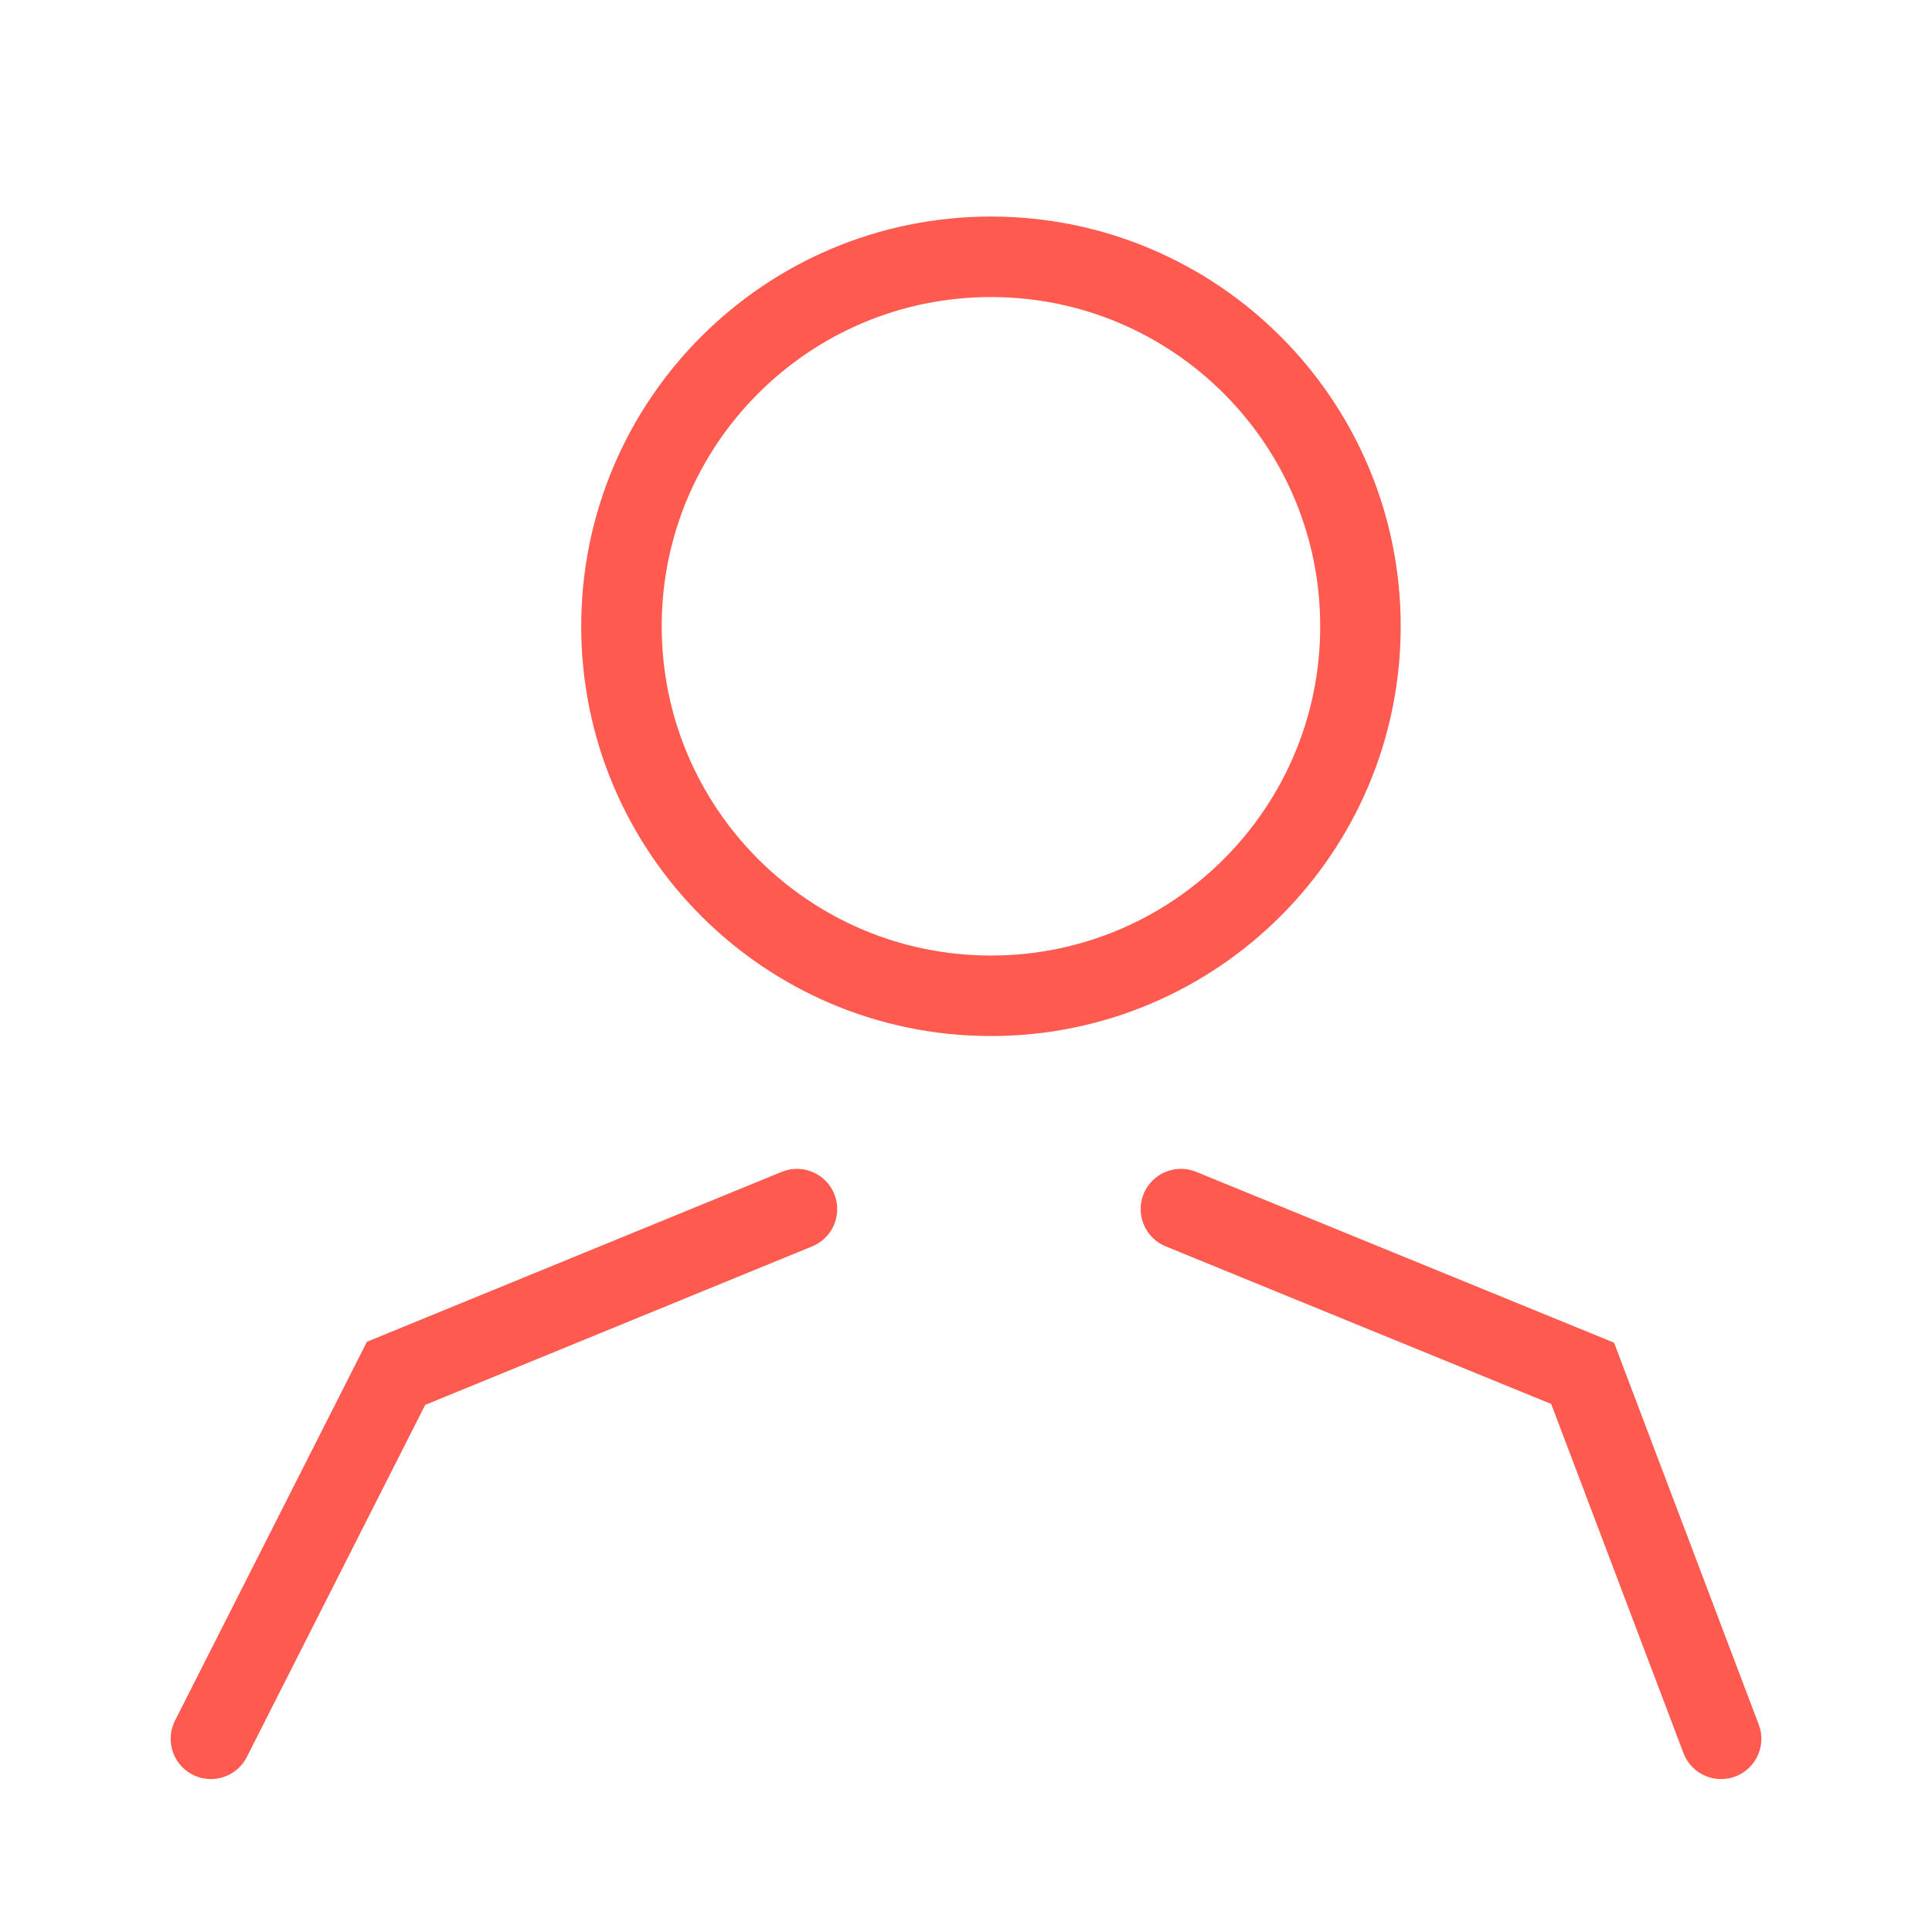
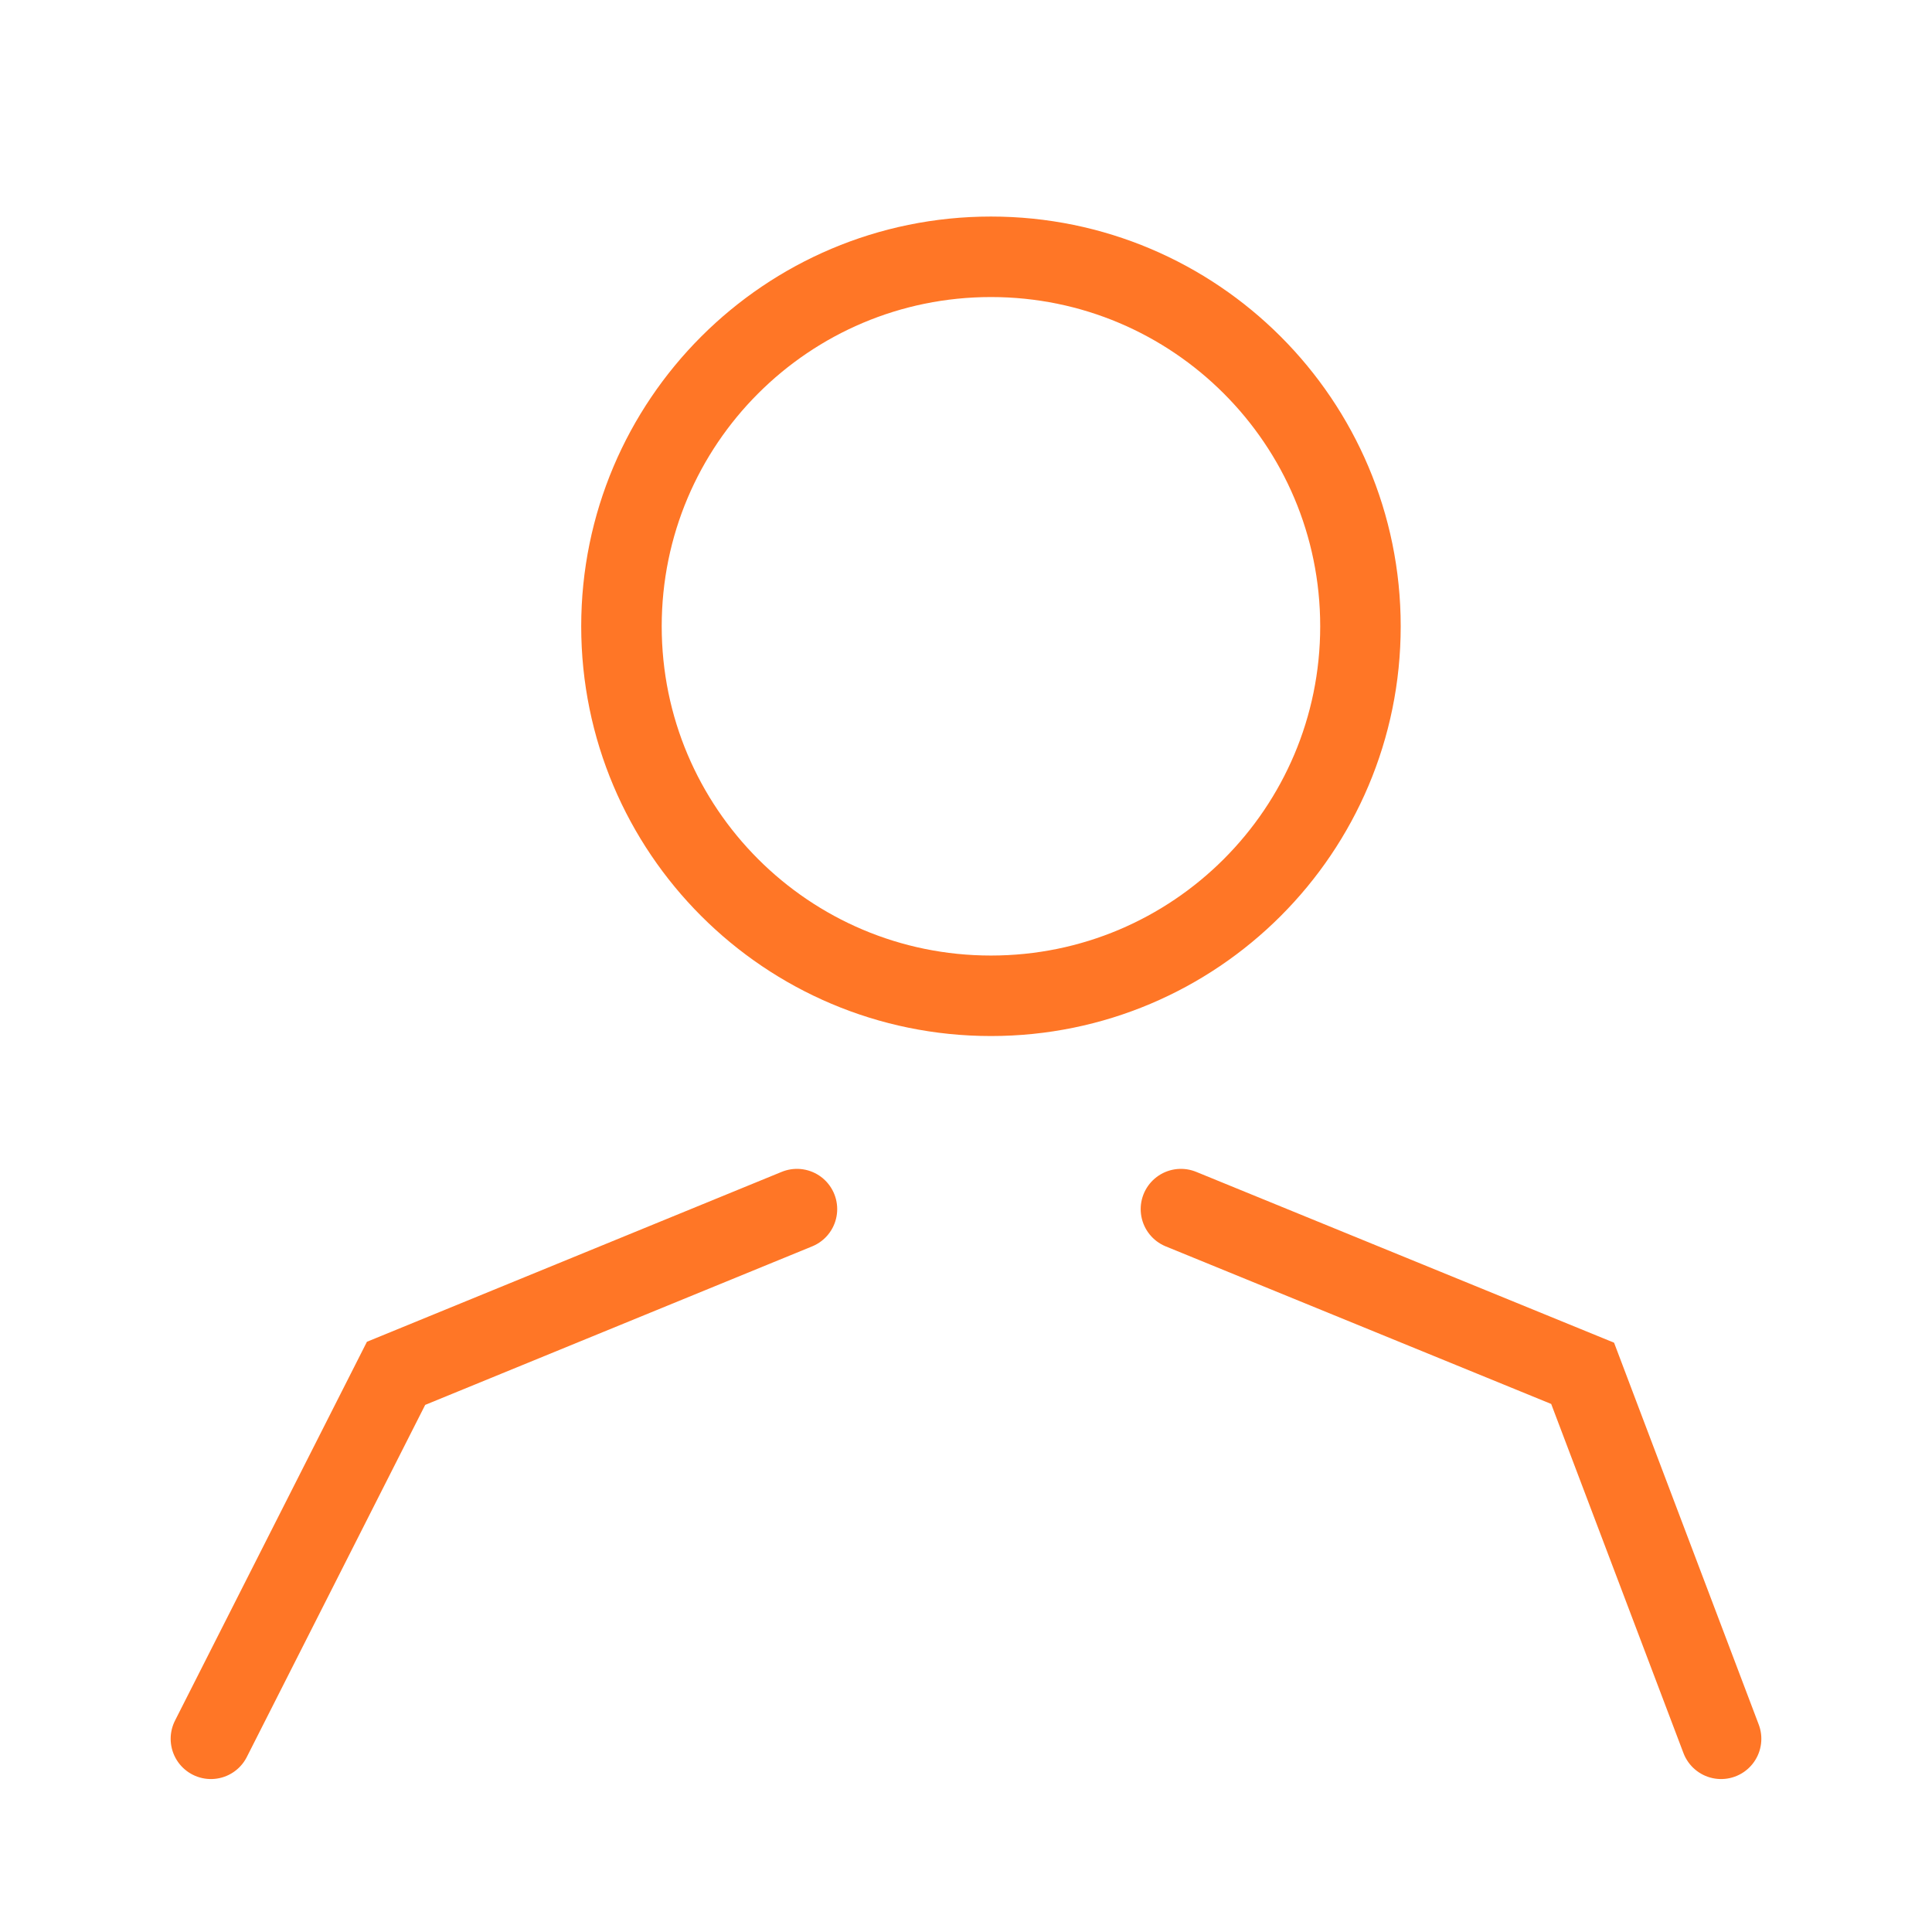
<svg xmlns="http://www.w3.org/2000/svg" id="Layer_1" data-name="Layer 1" width="24" height="24" viewBox="0 0 24 24">
-   <polyline points="9.9 15.02 4.92 17.06 2.62 21.6" fill="none" stroke="#ff5a4f" stroke-linecap="round" stroke-miterlimit="10" />
-   <polyline points="14.67 15.02 19.66 17.06 21.38 21.6" fill="none" stroke="#ff5a4f" stroke-linecap="round" stroke-miterlimit="10" />
-   <circle cx="12.31" cy="7.78" r="4.59" fill="none" stroke="#ff5a4f" stroke-linecap="round" stroke-linejoin="round" />
+   <polyline points="9.9 15.02 4.92 17.06 2.62 21.6" fill="none" stroke="#FF7626" stroke-linecap="round" stroke-miterlimit="10" />
+   <polyline points="14.67 15.02 19.66 17.06 21.38 21.6" fill="none" stroke="#FF7626" stroke-linecap="round" stroke-miterlimit="10" />
+   <circle cx="12.31" cy="7.78" r="4.59" fill="none" stroke="#FF7626" stroke-linecap="round" stroke-linejoin="round" />
</svg>
